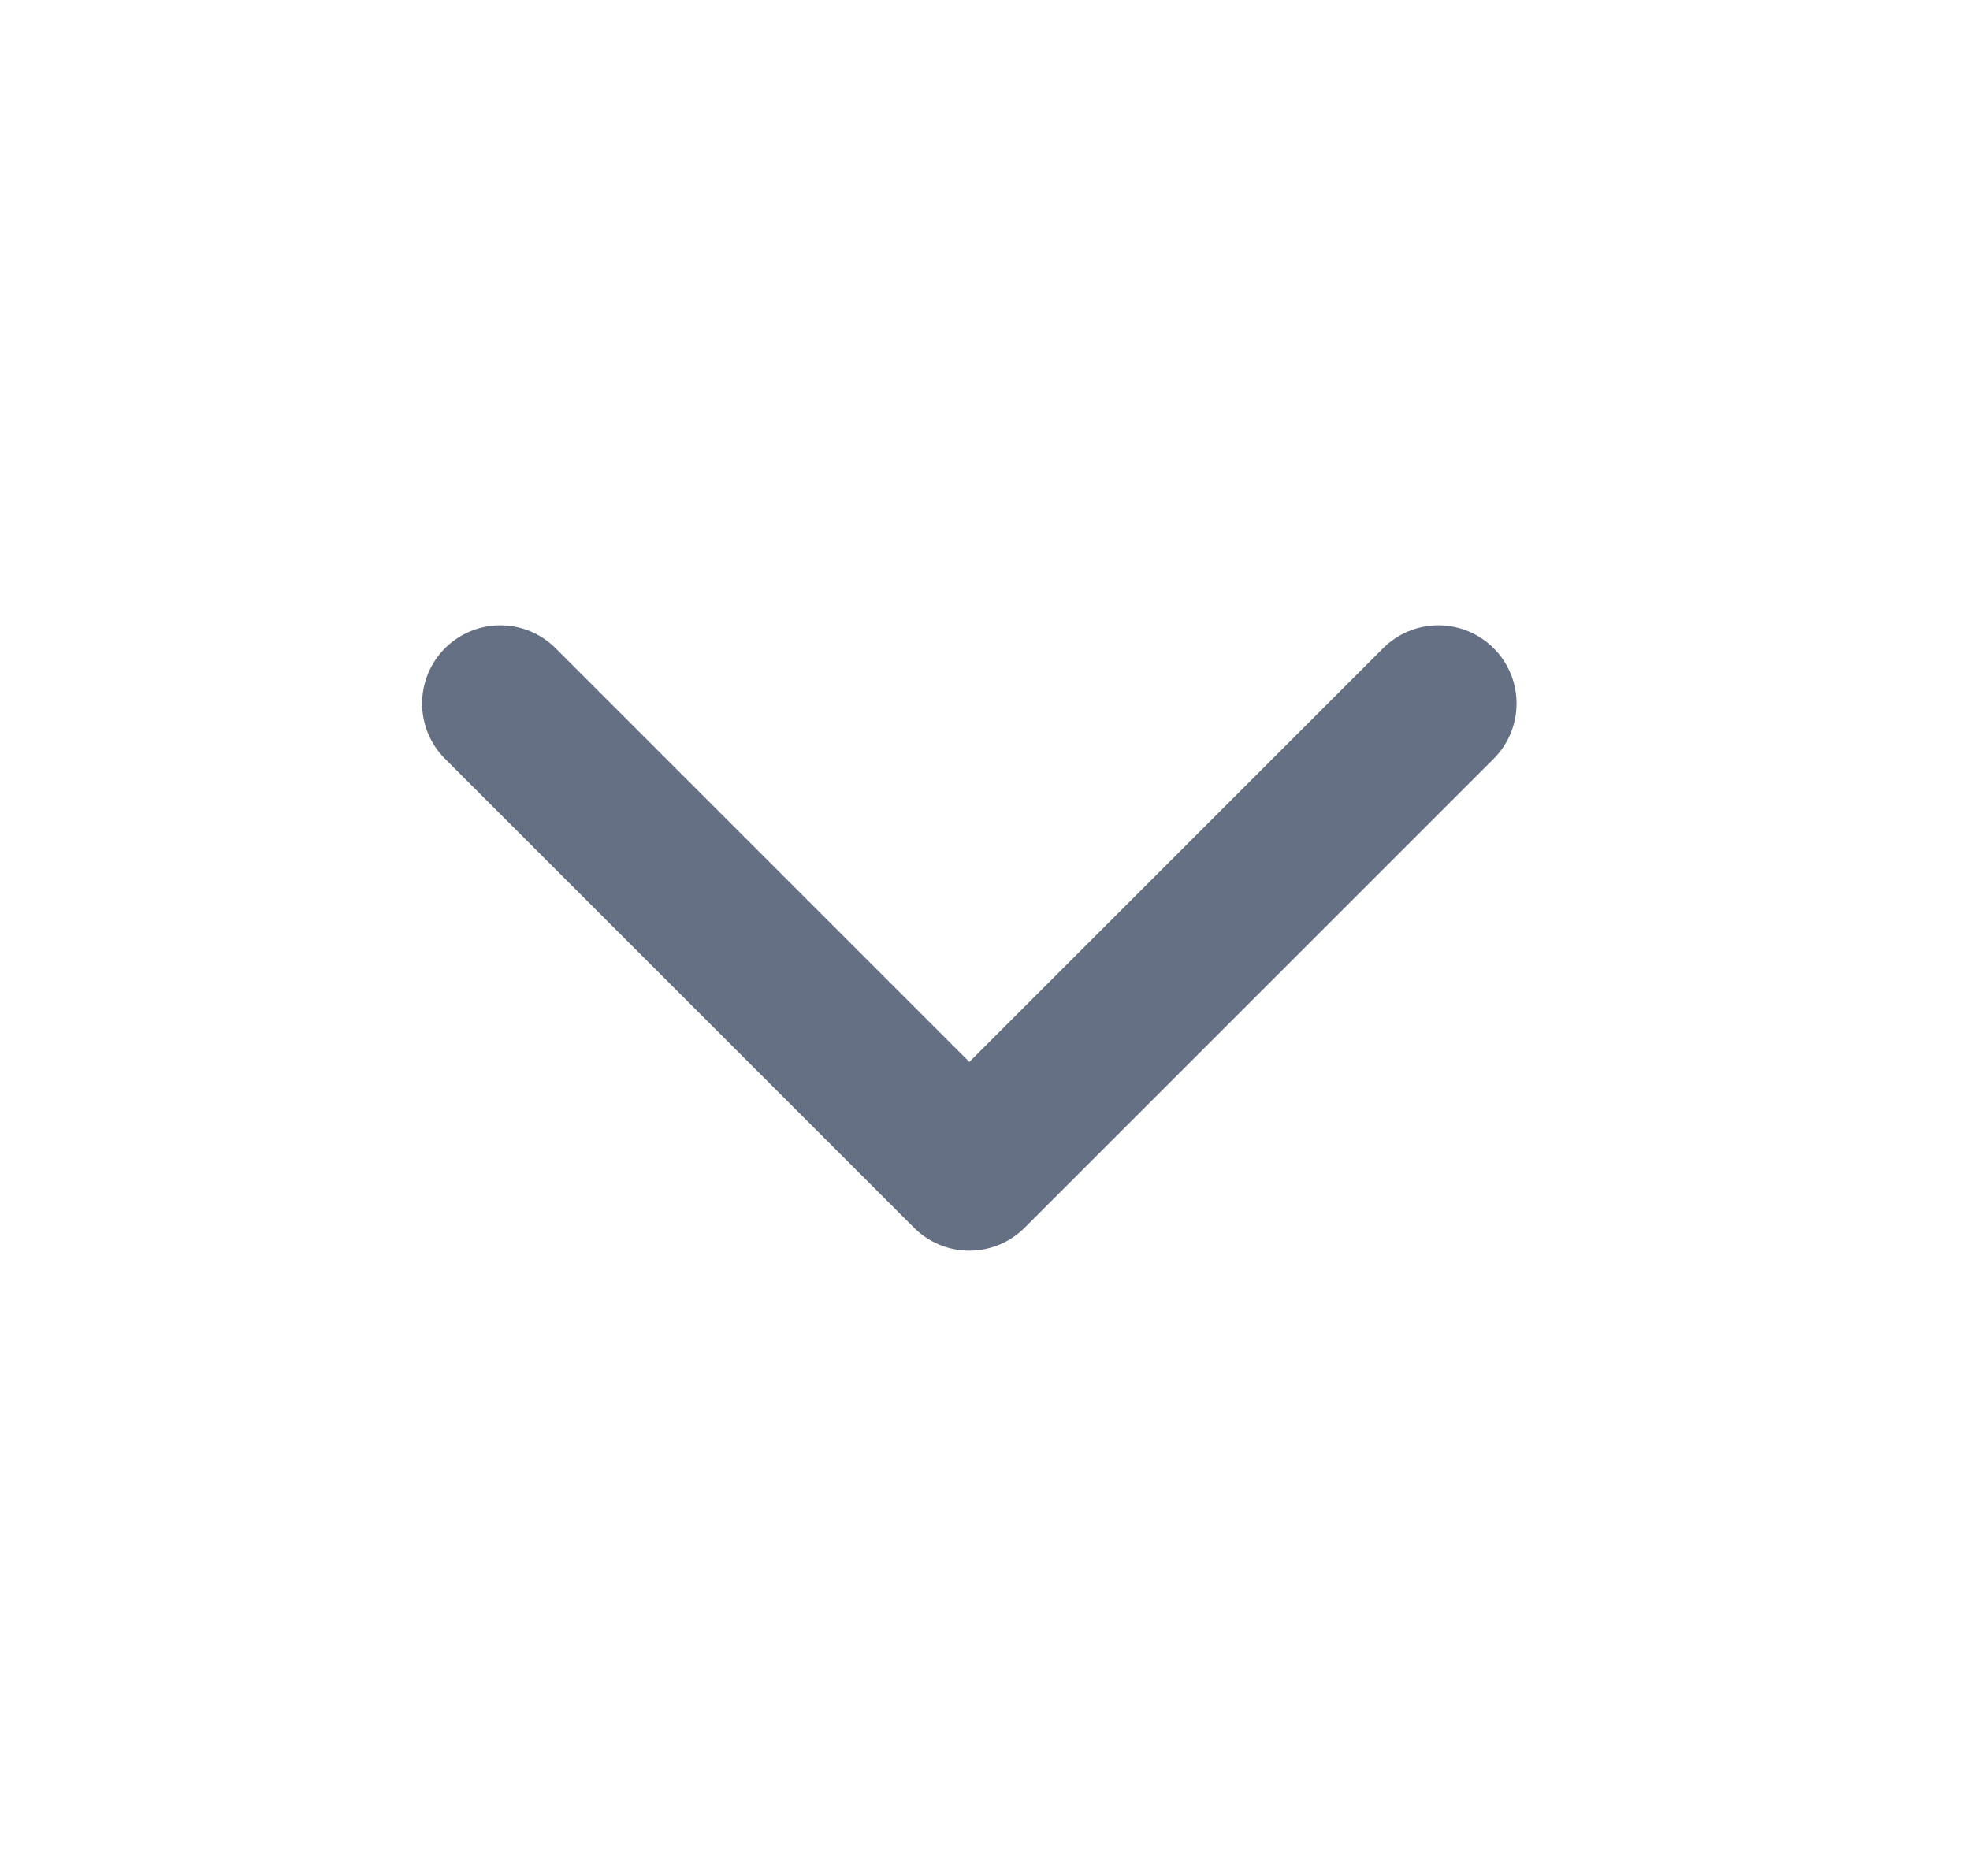
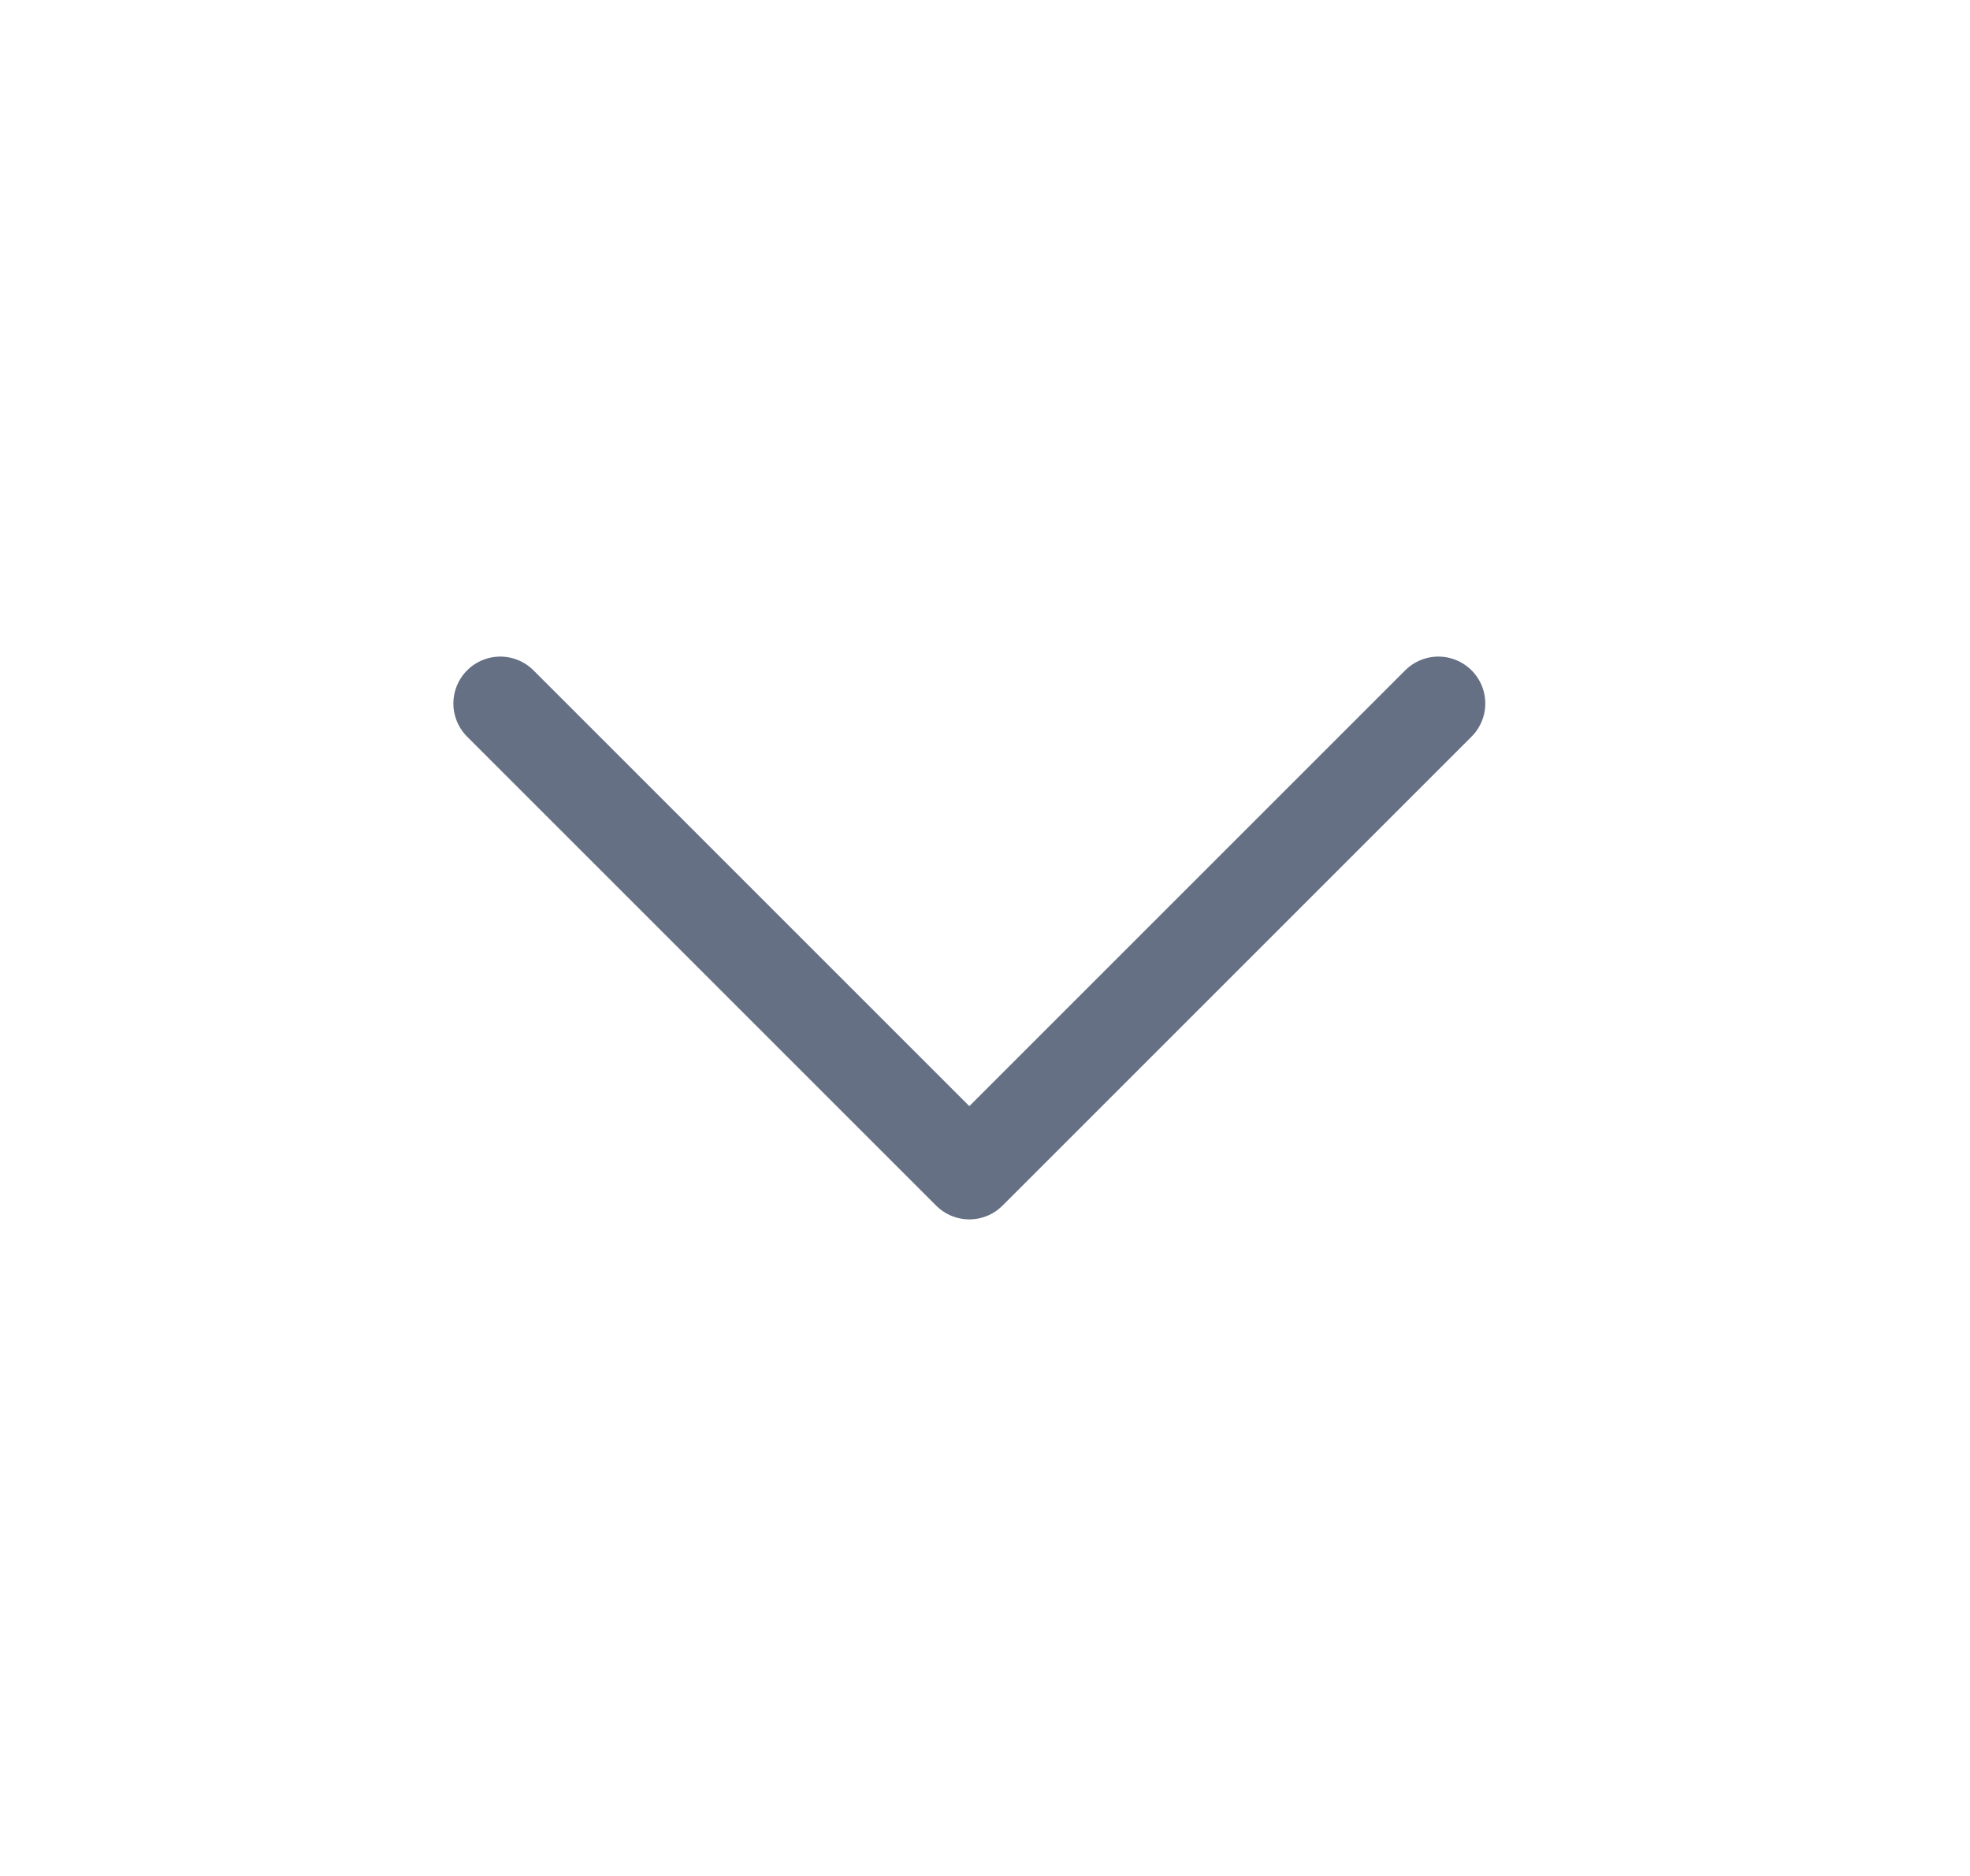
<svg xmlns="http://www.w3.org/2000/svg" width="21" height="20" viewBox="0 0 21 20" fill="none">
  <g id="chevron-down">
-     <path id="Icon" d="M5.333 7.5L10.333 12.5L15.333 7.5" stroke="#667085" stroke-width="1.667" stroke-linecap="round" stroke-linejoin="round" />
+     <path id="Icon" d="M5.333 7.5L10.333 12.5L15.333 7.5" stroke="#667085" strokeWidth="1.667" stroke-linecap="round" stroke-linejoin="round" />
  </g>
</svg>
